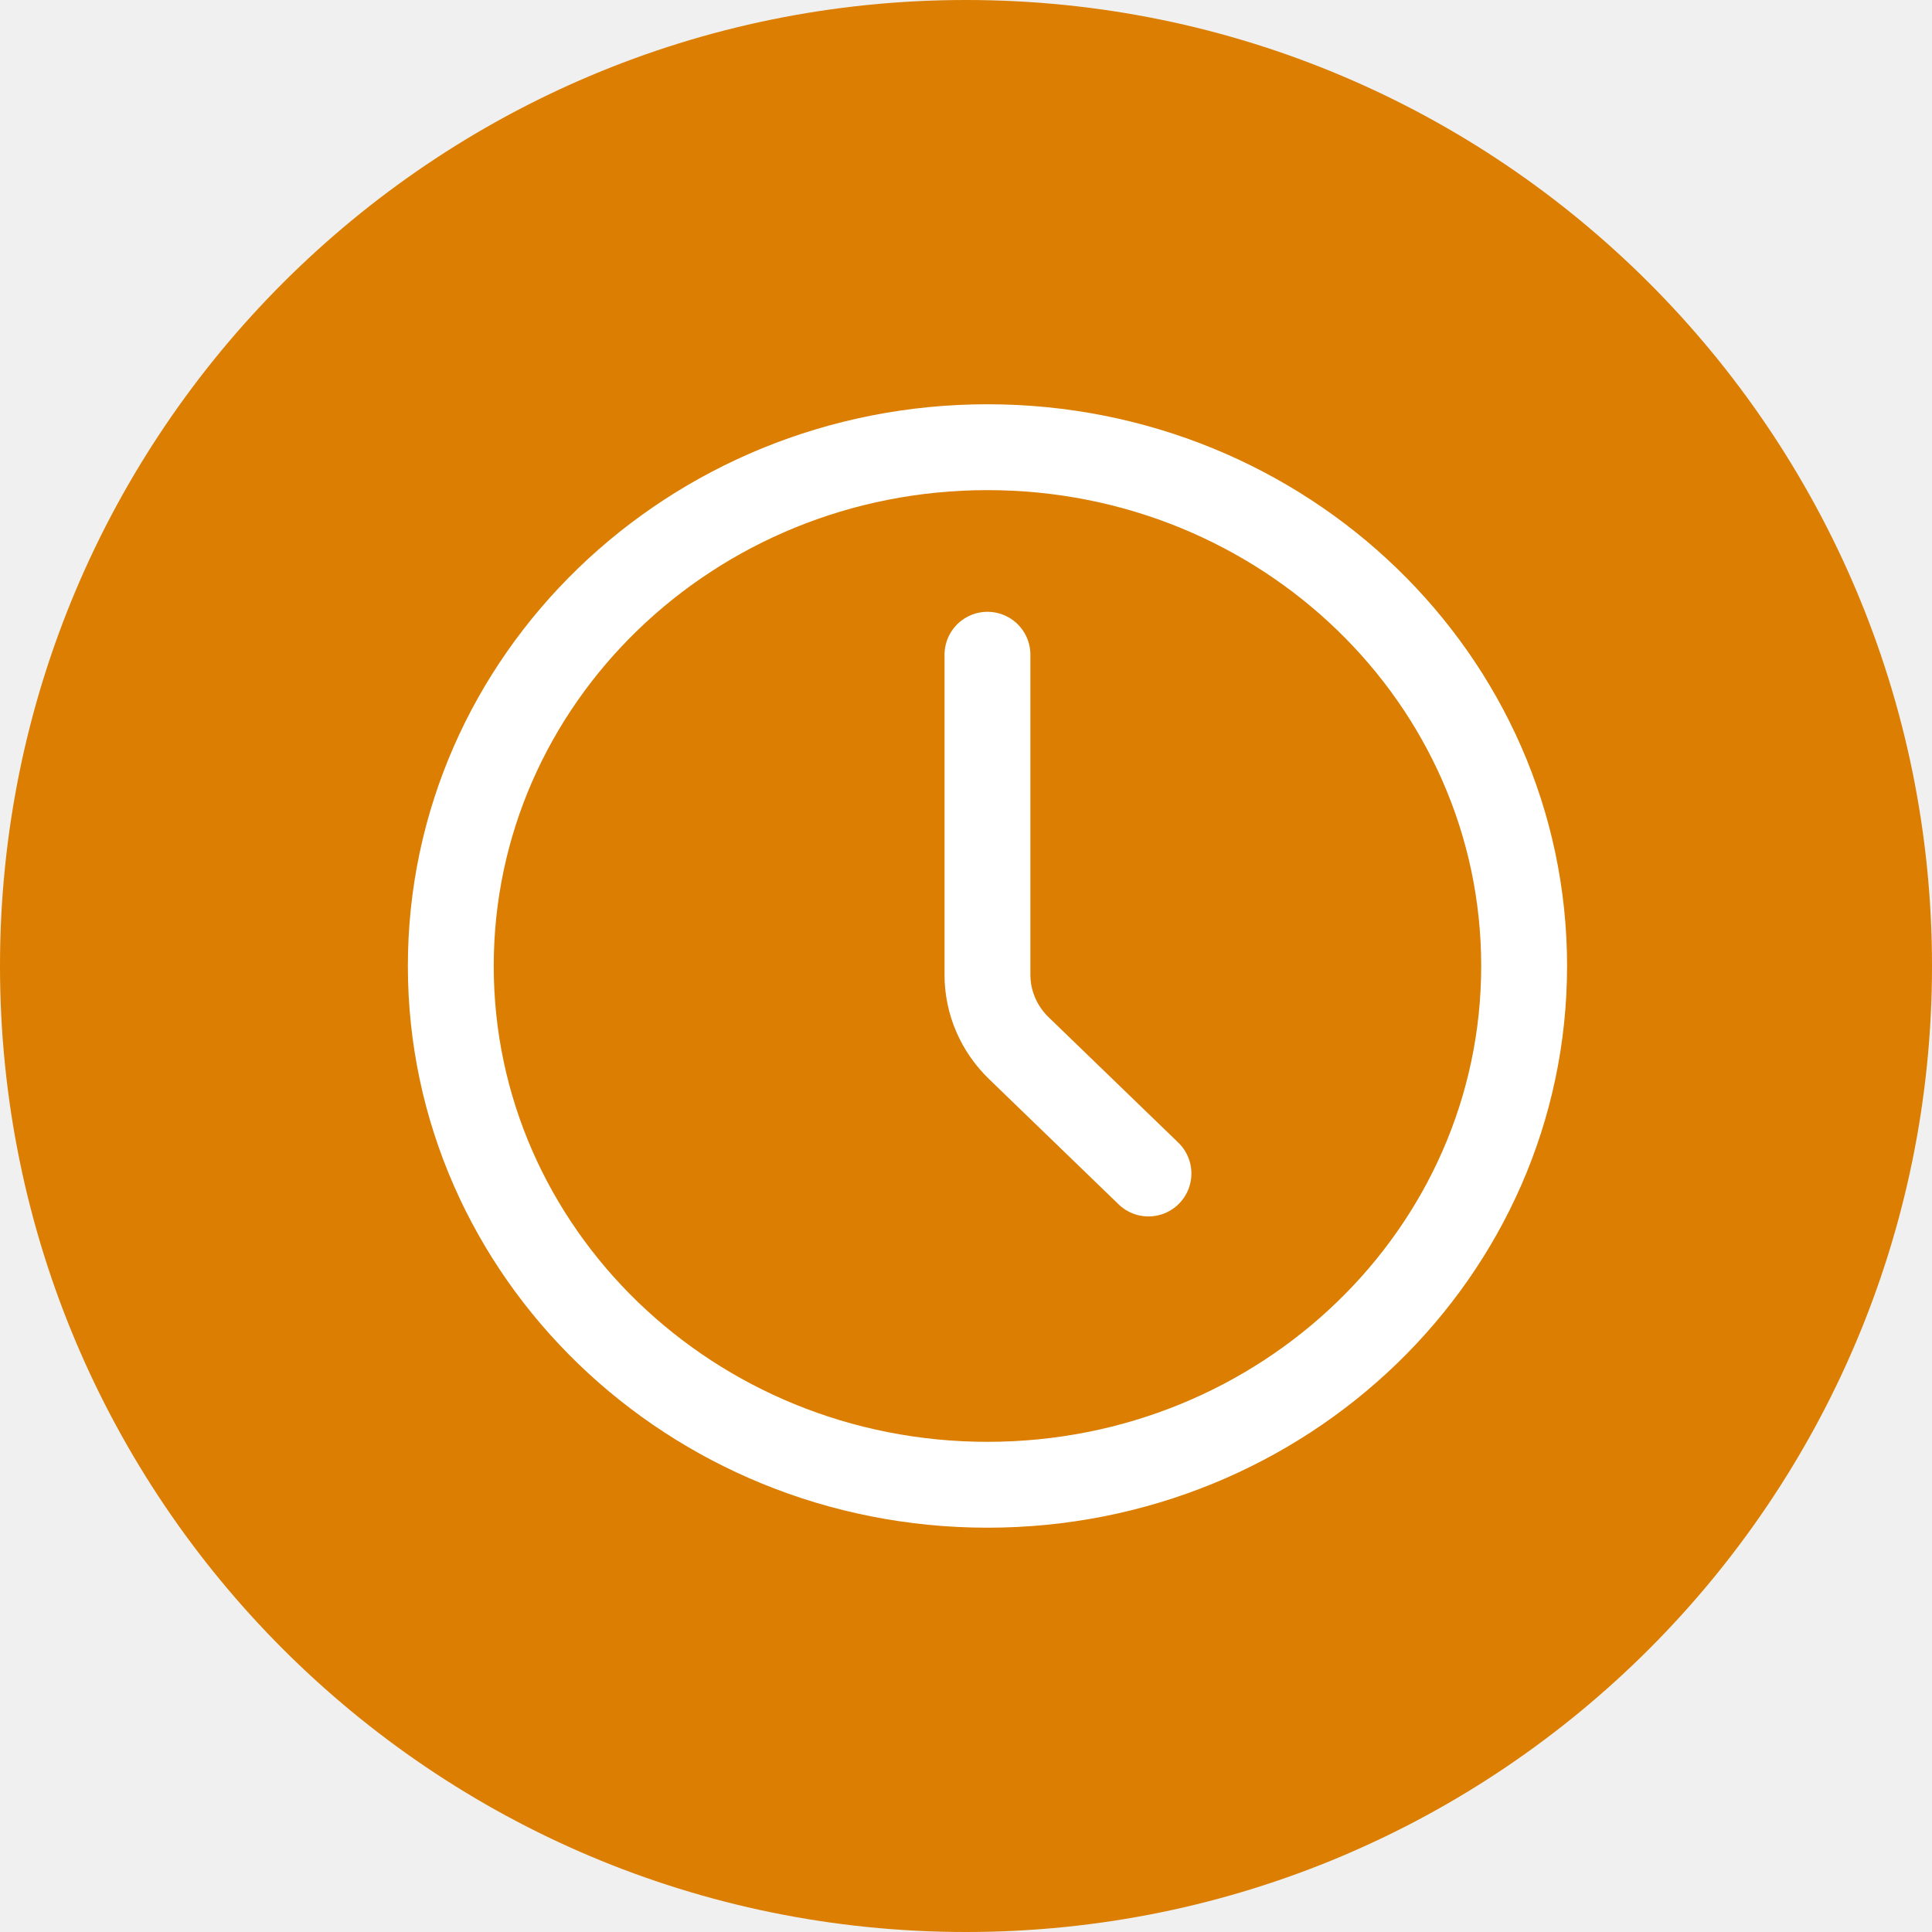
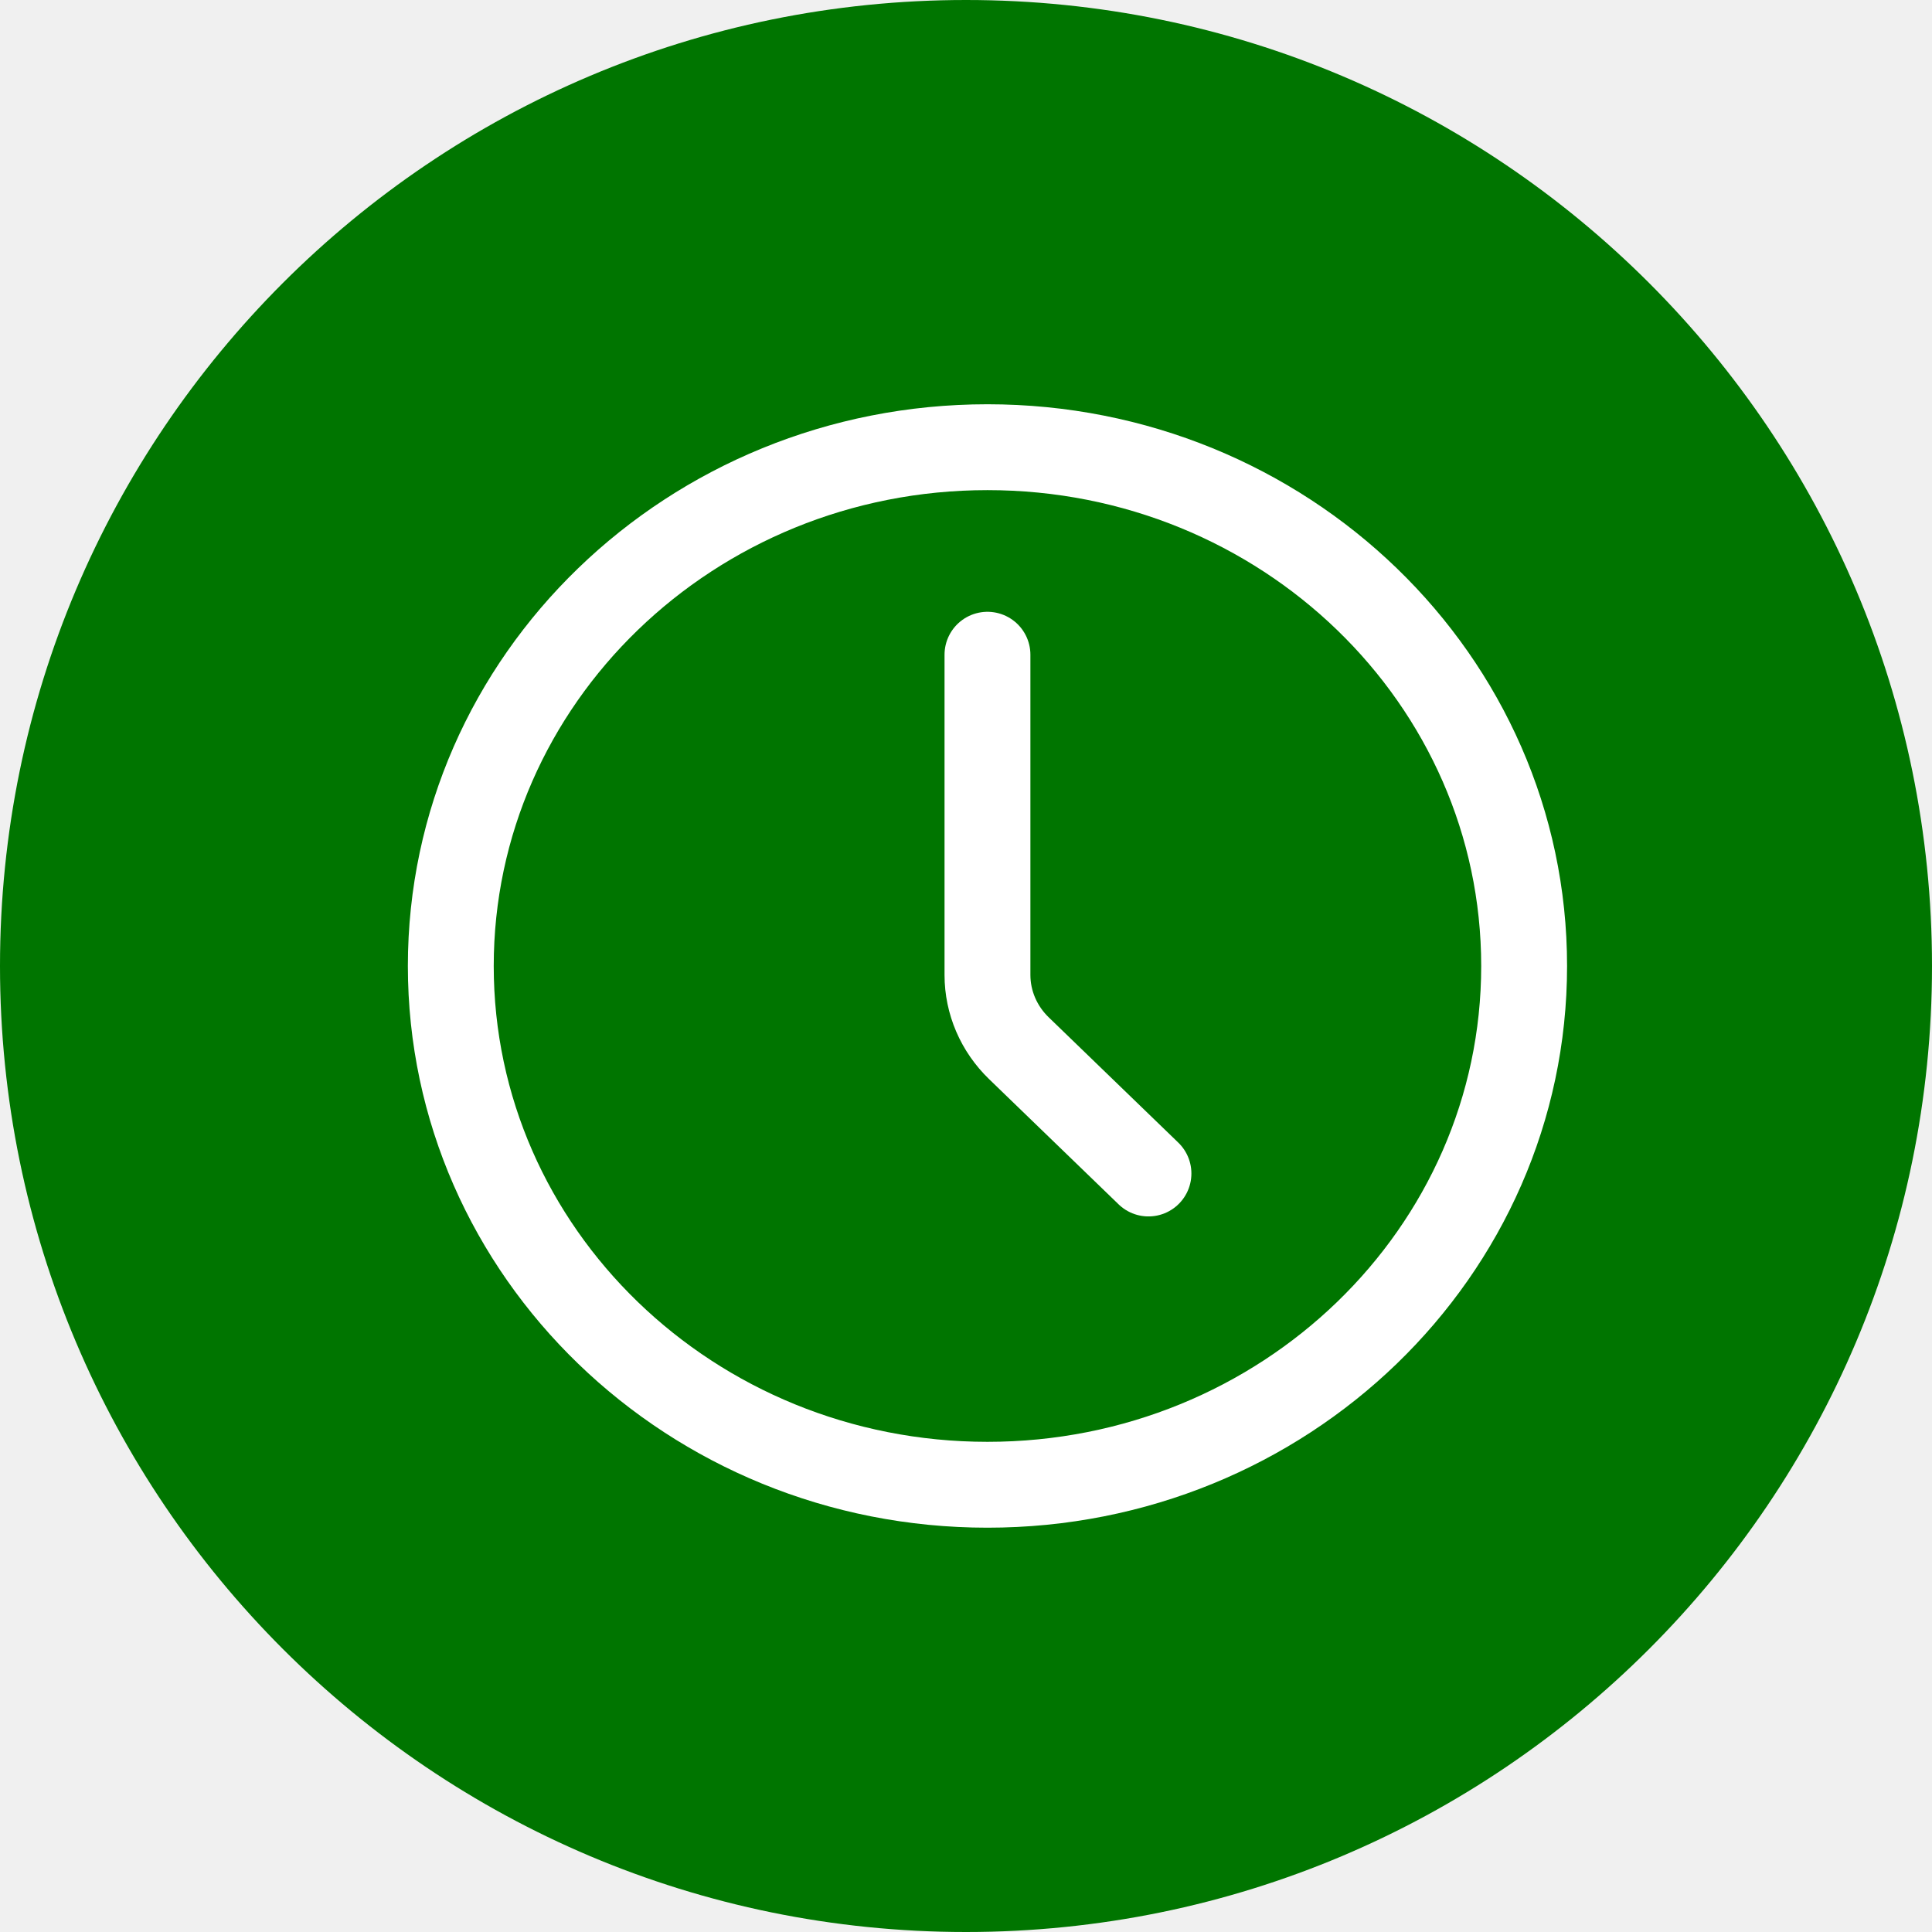
<svg xmlns="http://www.w3.org/2000/svg" width="45" height="45" viewBox="0 0 45 45" fill="none">
-   <circle cx="22.5" cy="22.5" r="22.5" fill="#DB7E02" />
+   <circle cx="22.5" cy="22.5" r="22.5" fill="#007500" />
  <path d="M23 34.583C29.904 34.583 35.5 29.173 35.5 22.5C35.5 15.826 29.904 10.416 23 10.416C16.096 10.416 10.5 15.826 10.5 22.5C10.5 29.173 16.096 34.583 23 34.583Z" stroke="white" stroke-width="2" stroke-linecap="round" stroke-linejoin="round" />
  <path d="M26.75 27.333L23.733 24.416C23.264 23.963 23 23.349 23 22.708V15.25" stroke="white" stroke-width="2" stroke-linecap="round" stroke-linejoin="round" />
</svg>
